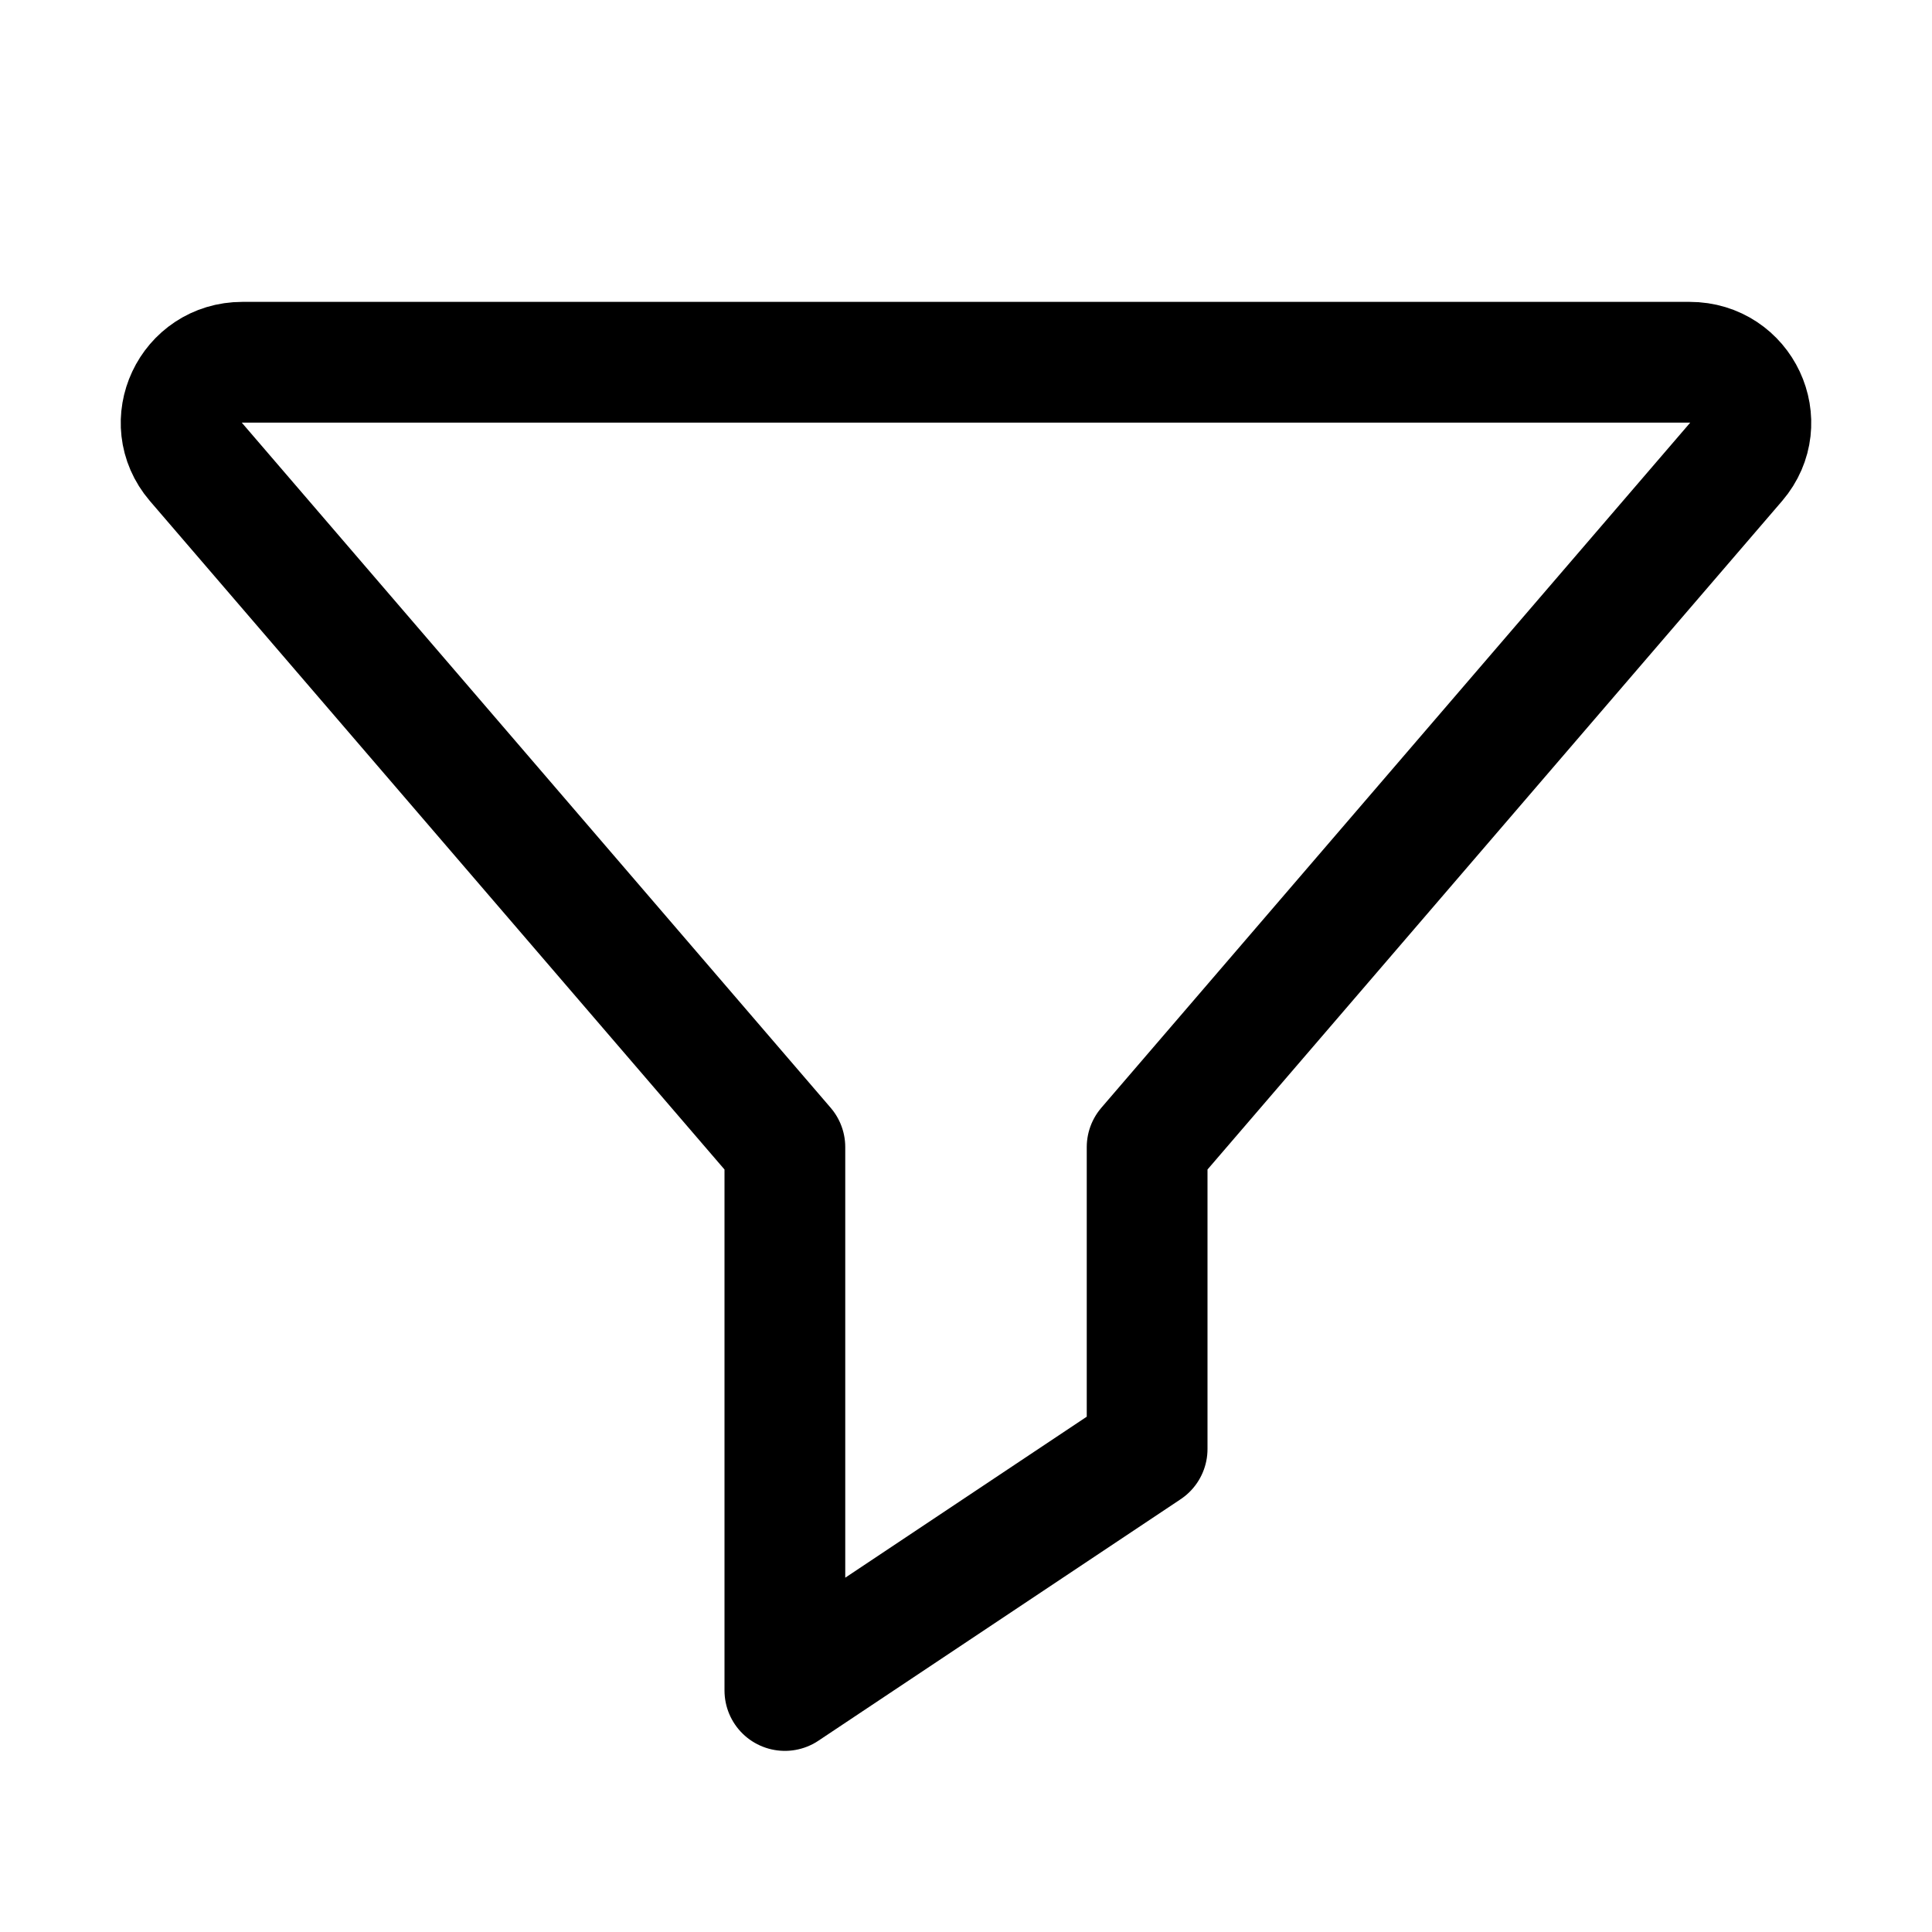
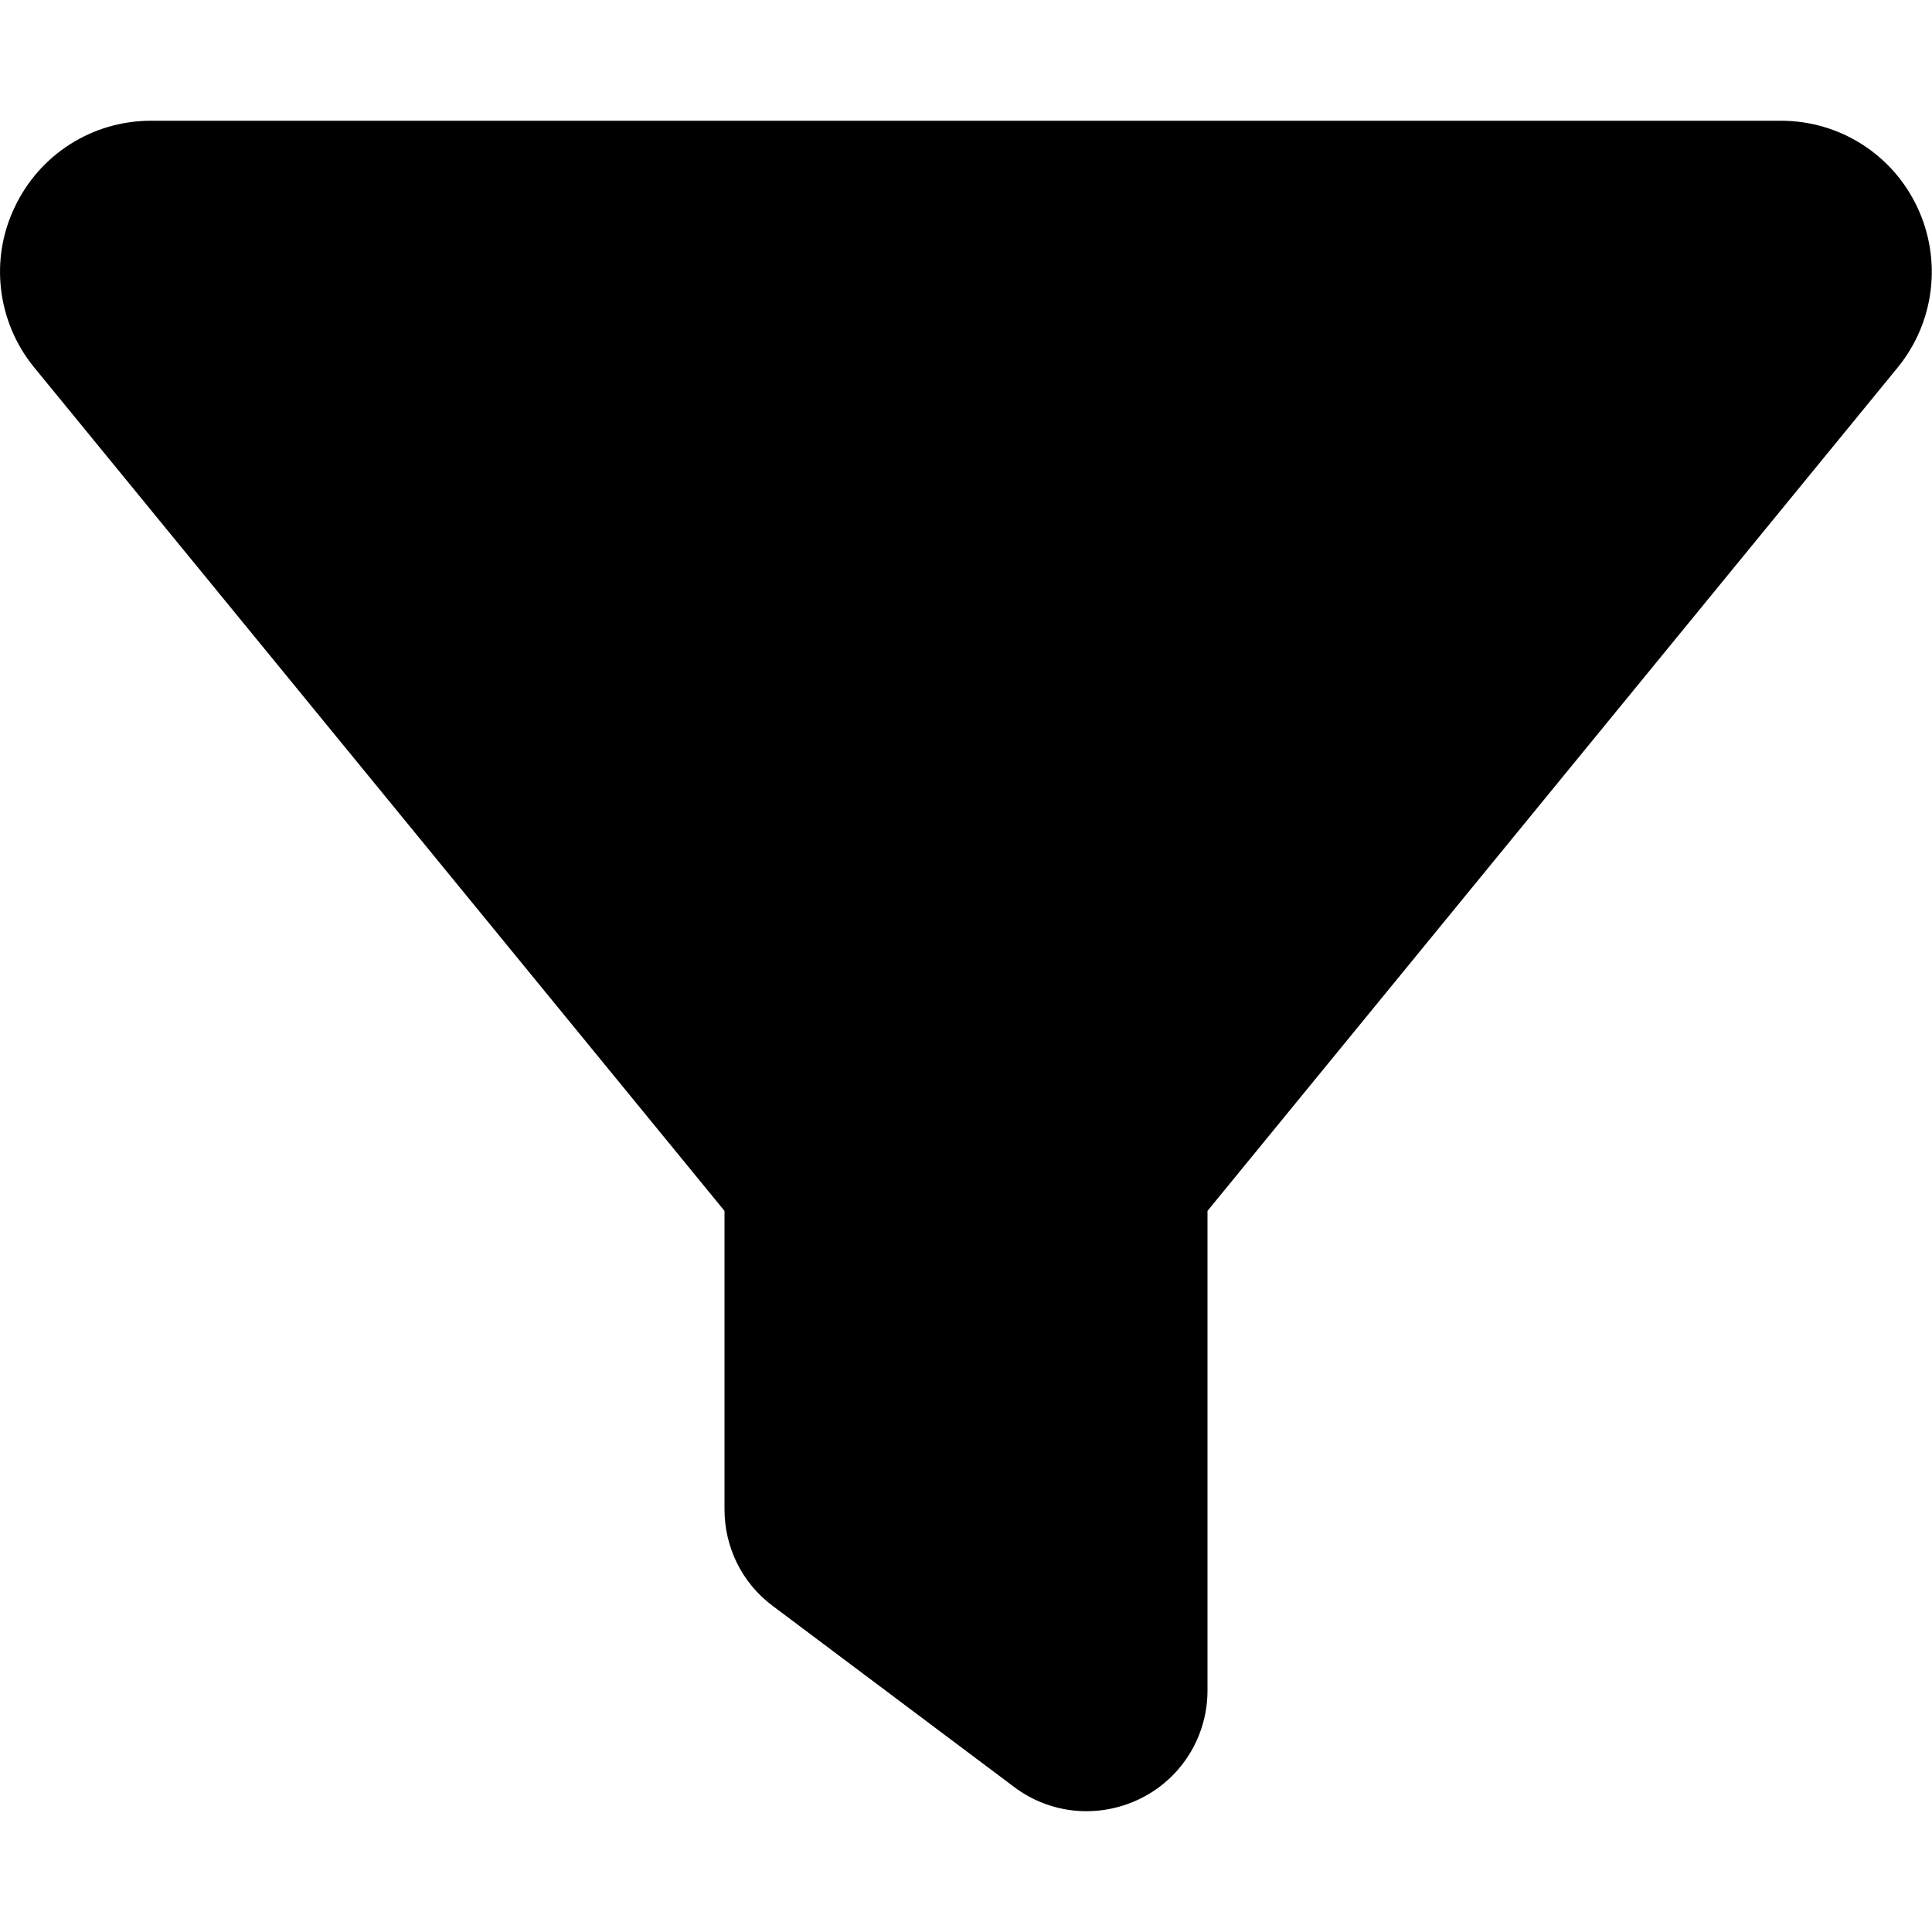
- <svg xmlns="http://www.w3.org/2000/svg" enable-background="new 0 0 32 32" id="Editable-line" version="1.1" viewBox="0 0 32 32" xml:space="preserve">
-   <path d="  M3.241,7.646L13,19v9l6-4v-5l9.759-11.354C29.315,6.996,28.848,6,27.986,6H4.014C3.152,6,2.685,6.996,3.241,7.646z" fill="none" id="XMLID_6_" stroke="#000000" stroke-linecap="round" stroke-linejoin="round" stroke-miterlimit="10" stroke-width="2" />
+ <svg xmlns="http://www.w3.org/2000/svg" viewBox="0 0 512 512">
+   <path d="M3.9 54.9C10.5 40.9 24.5 32 40 32H472c15.5 0 29.5 8.9 36.1 22.9s4.6 30.5-5.2 42.5L320 320.9V448c0 12.1-6.8 23.2-17.7 28.6s-23.8 4.3-33.5-3l-64-48c-8.1-6-12.8-15.5-12.8-25.6V320.9L9 97.3C-.7 85.4-2.8 68.8 3.9 54.9z" />
</svg>
